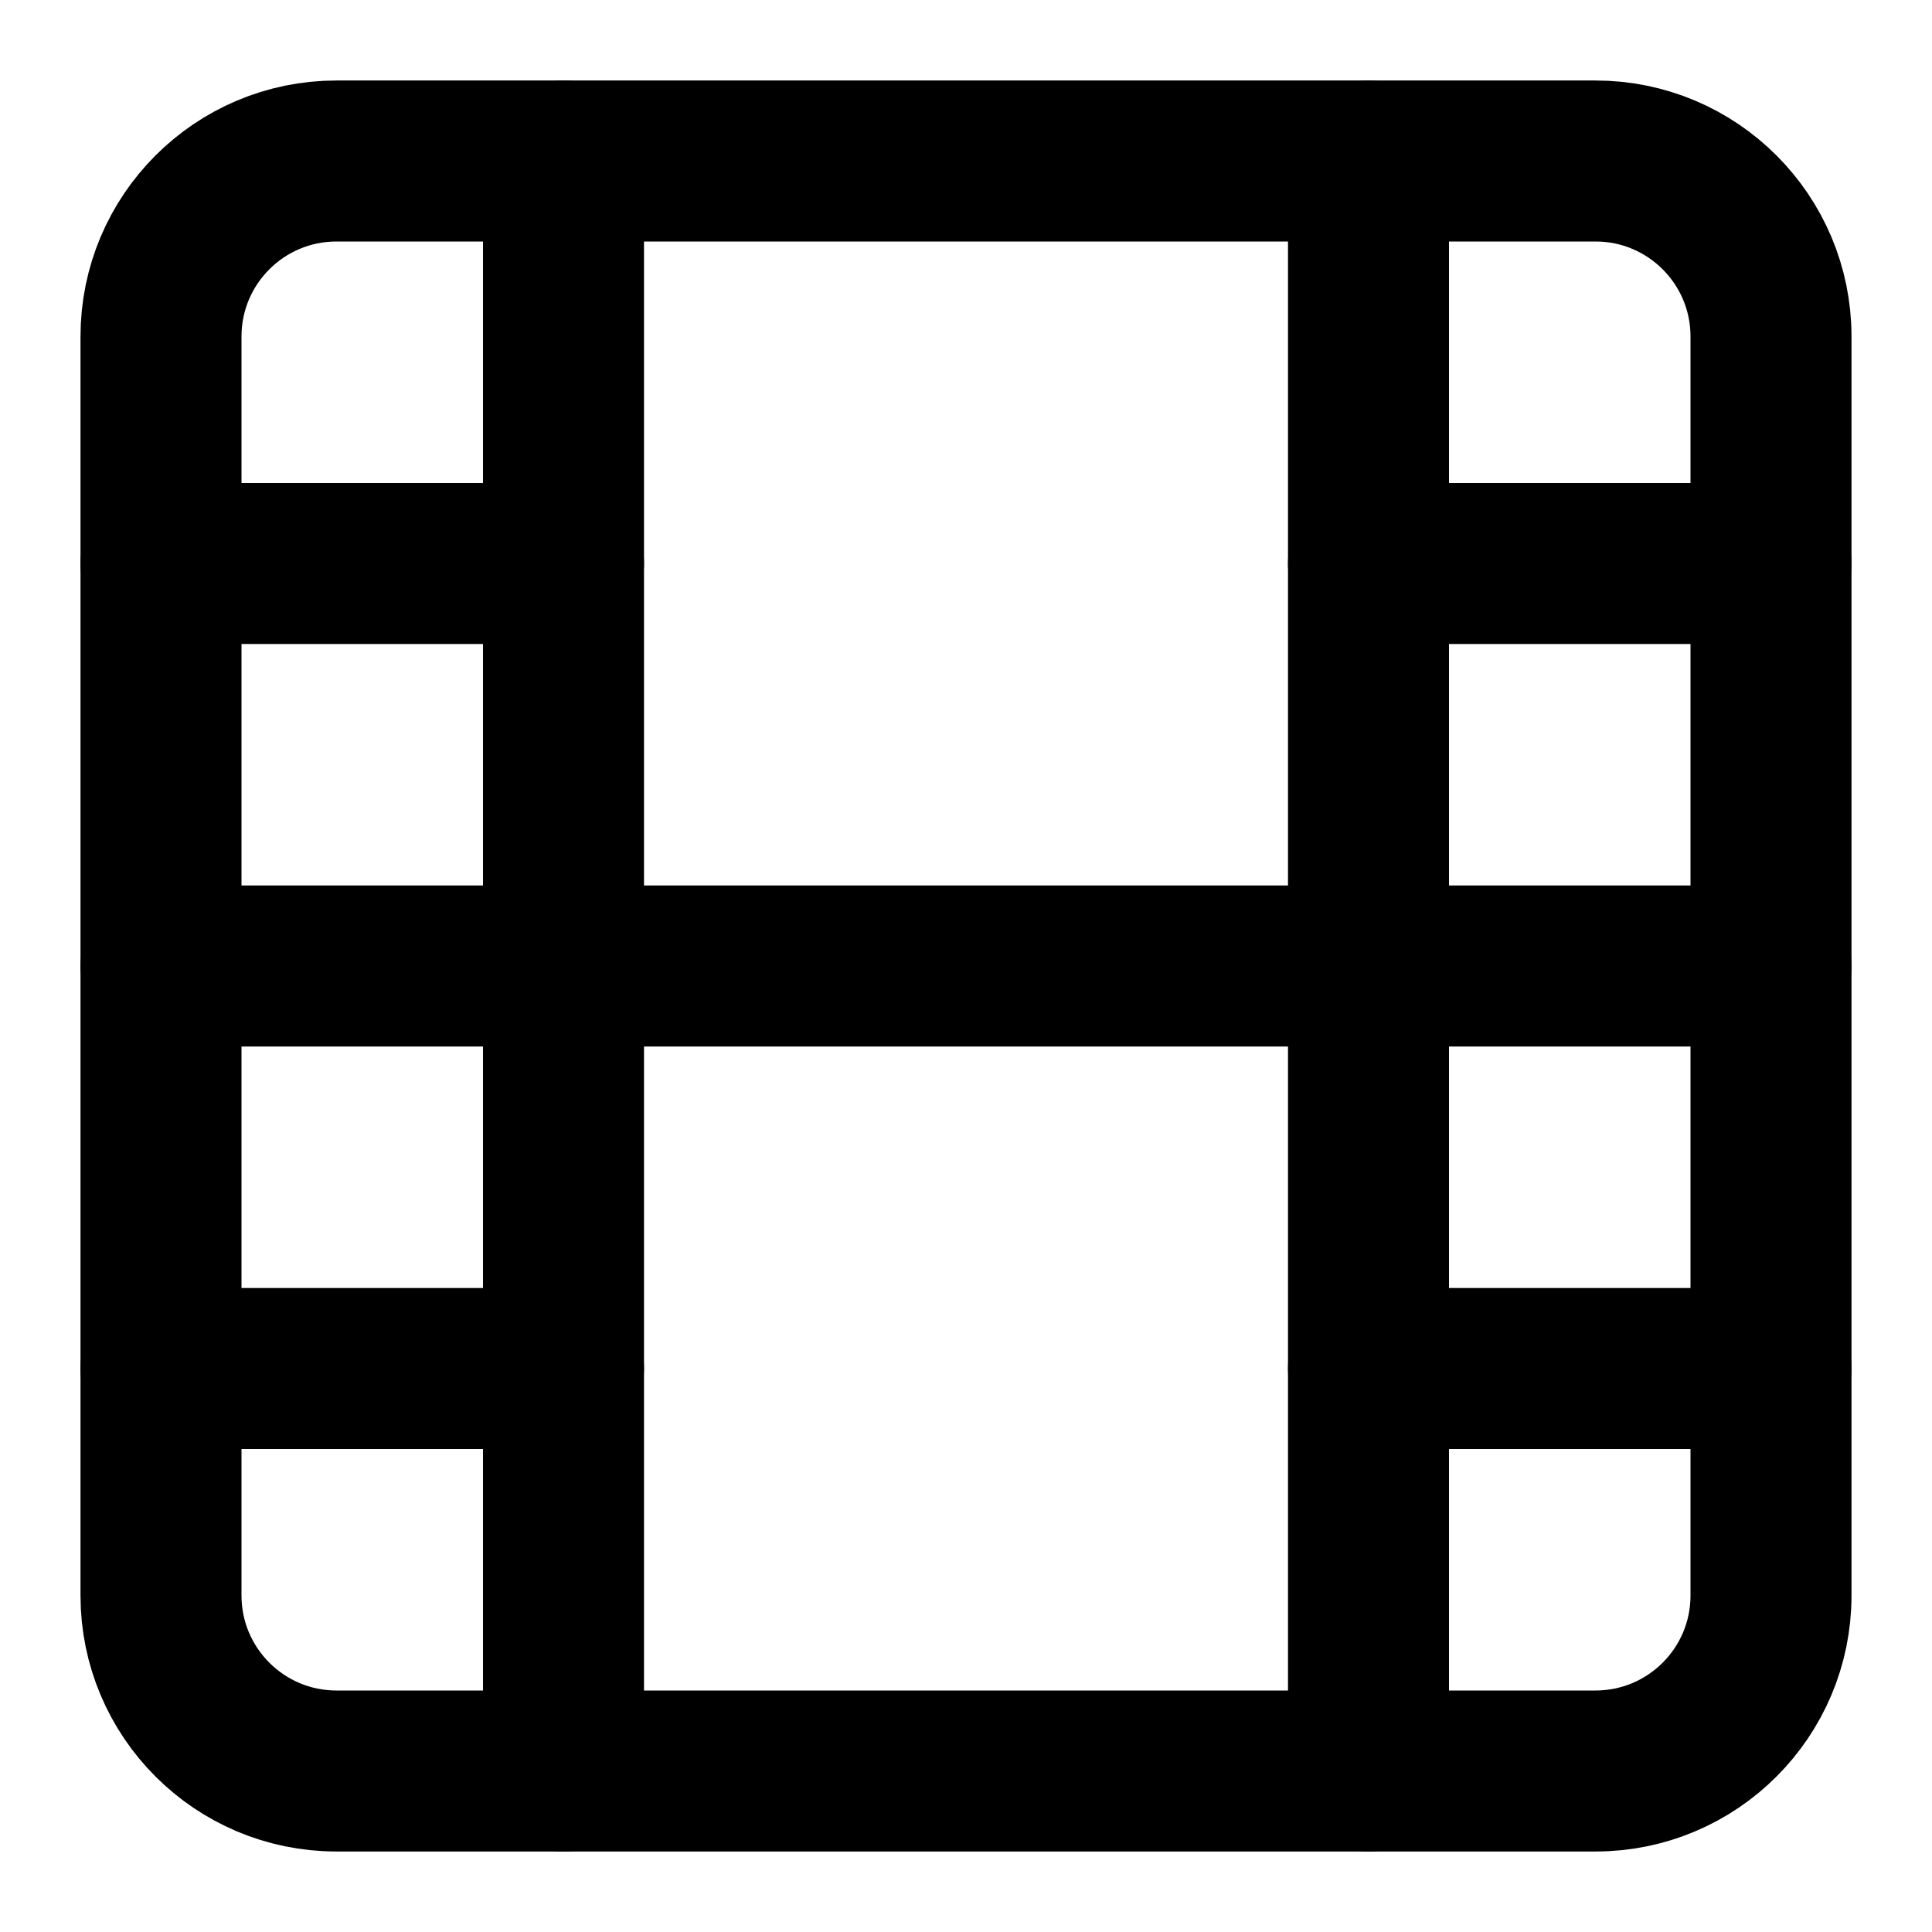
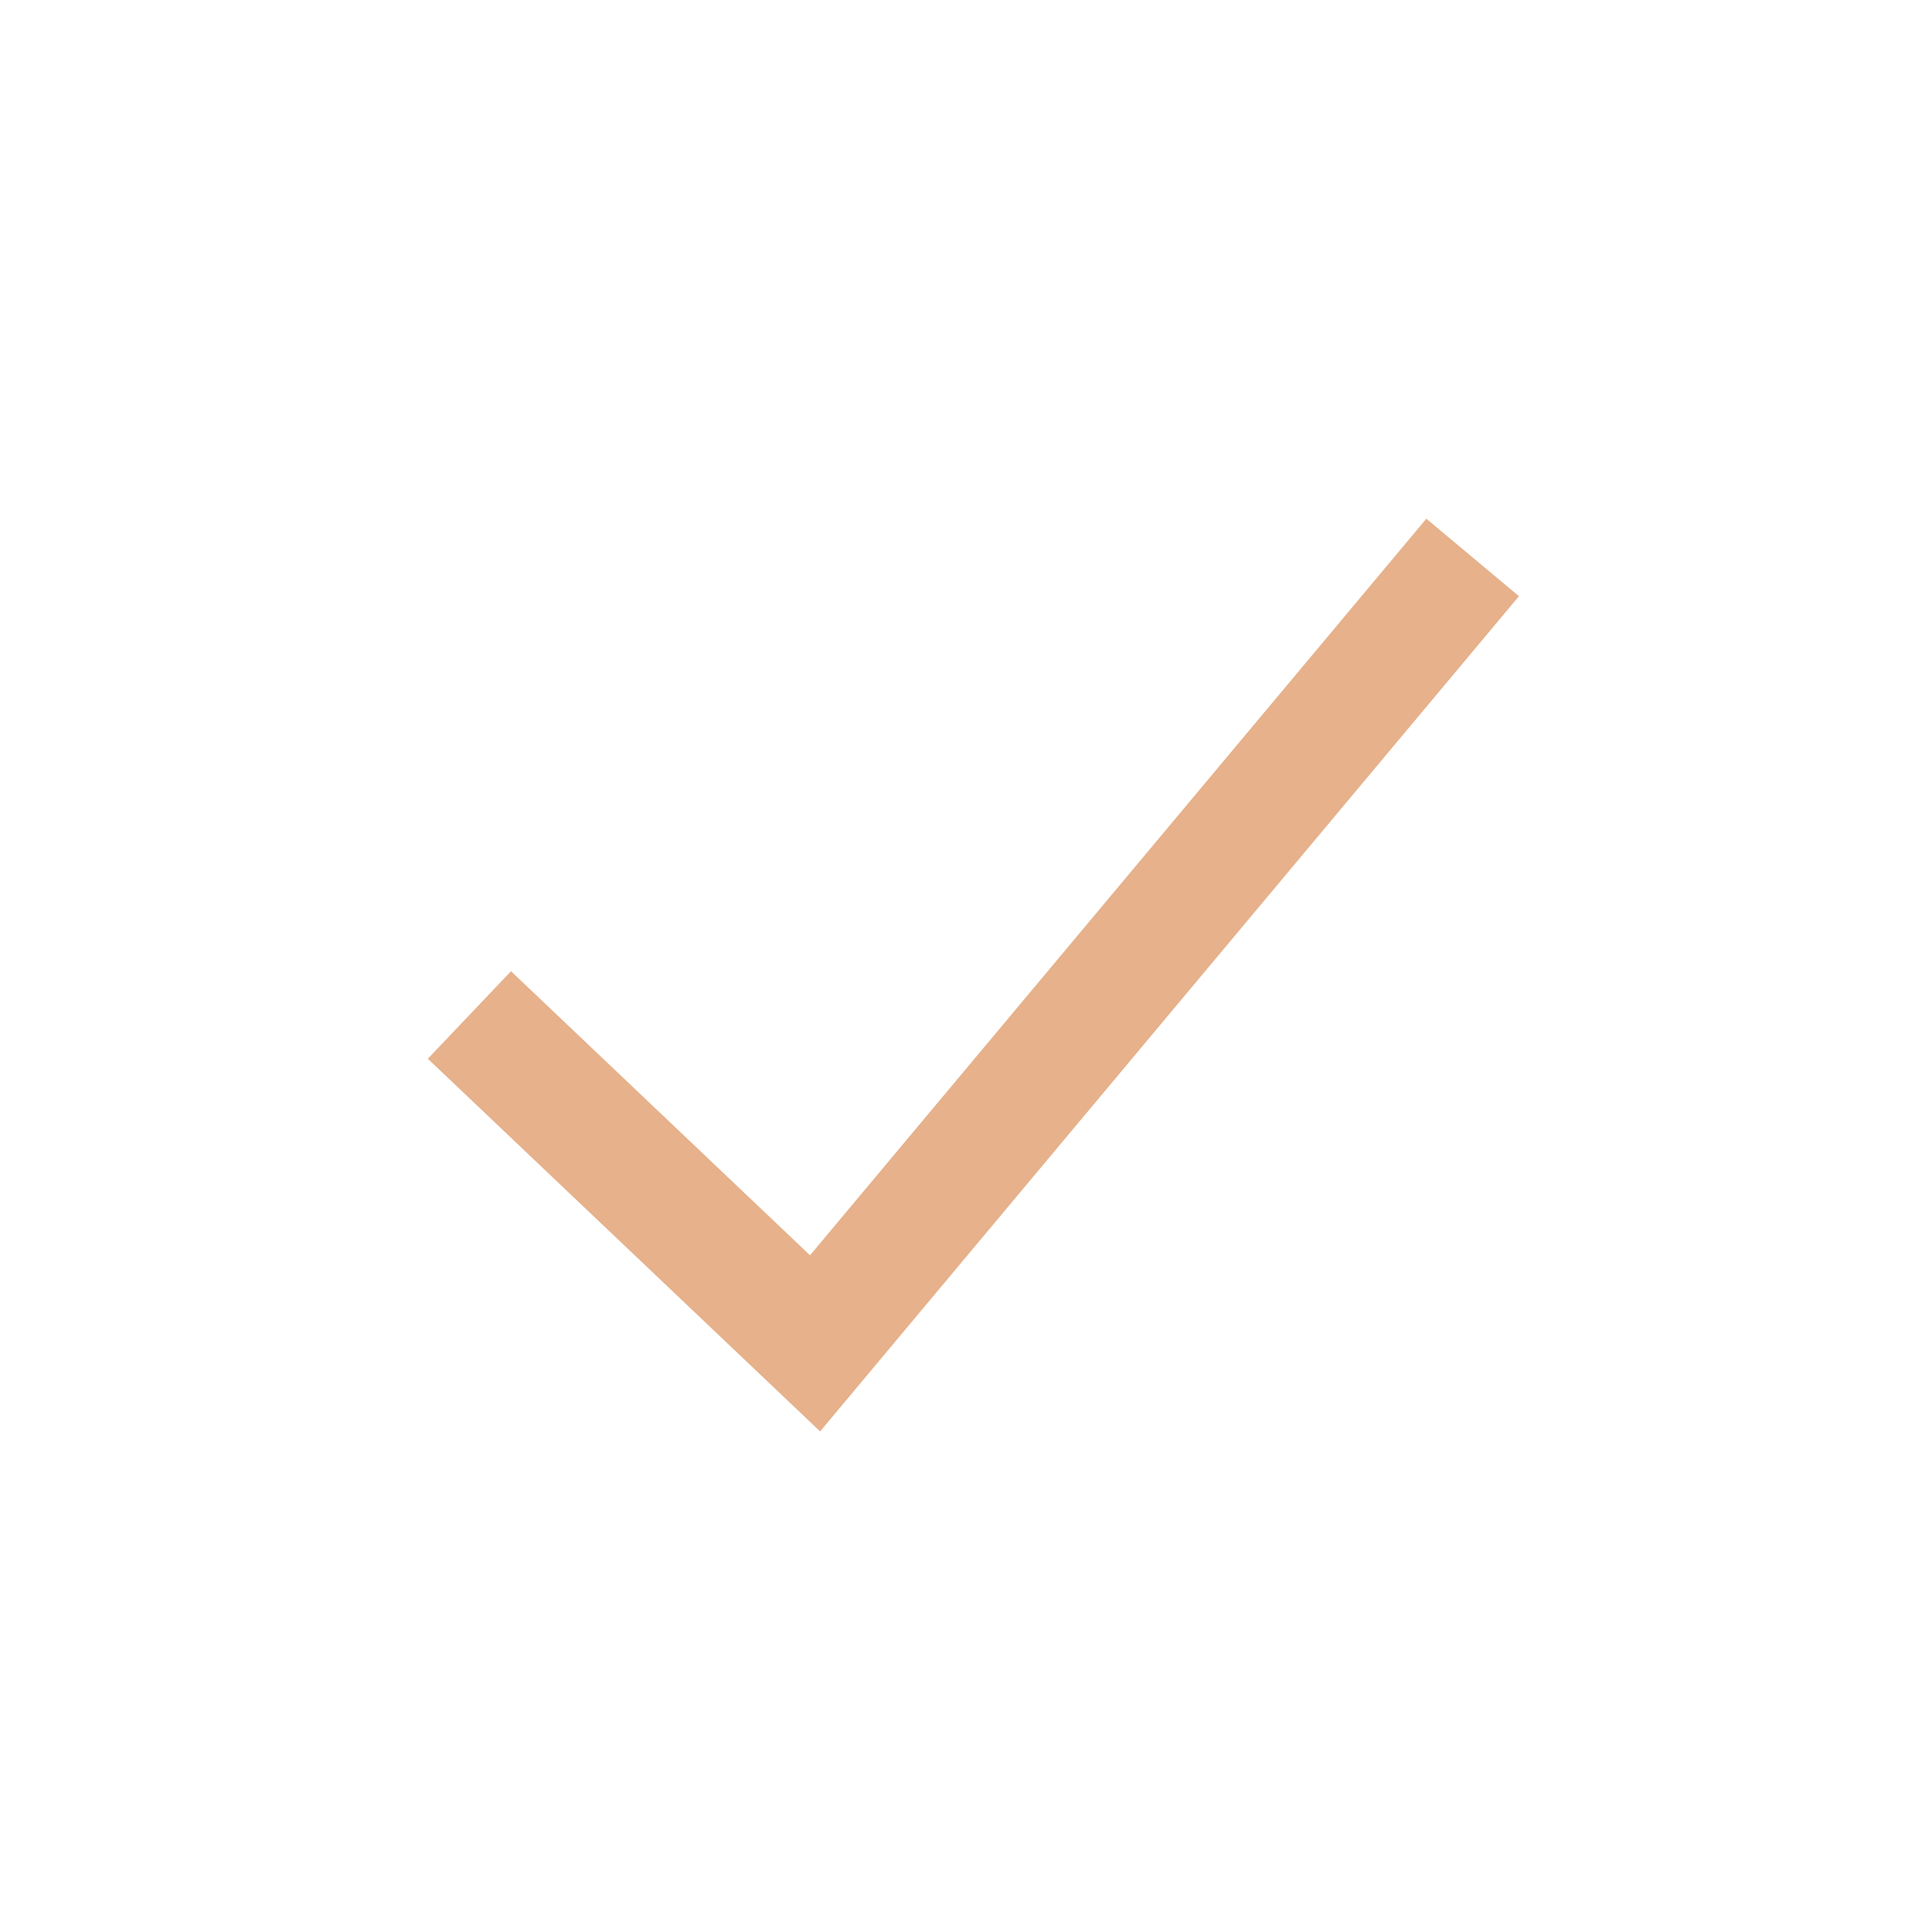
- <svg xmlns="http://www.w3.org/2000/svg" viewBox="0 0 24 24" fill="none" stroke="currentColor" stroke-width="2" stroke-linecap="round" stroke-linejoin="round">
-   <rect x="2" y="2" width="20" height="20" rx="2.18" ry="2.18" />
-   <line x1="7" y1="2" x2="7" y2="22" />
-   <line x1="17" y1="2" x2="17" y2="22" />
-   <line x1="2" y1="12" x2="22" y2="12" />
-   <line x1="2" y1="7" x2="7" y2="7" />
-   <line x1="2" y1="17" x2="7" y2="17" />
-   <line x1="17" y1="17" x2="22" y2="17" />
-   <line x1="17" y1="7" x2="22" y2="7" />
+ <svg xmlns="http://www.w3.org/2000/svg" width="128" height="128" viewBox="0 0 128 128">
+   <g fill="none" stroke="#e6b18b" stroke-width="8" stroke-linejoin="miter" stroke-linecap="square">
+     <path d="M34 70l20 19 41-49" />
+   </g>
</svg>
